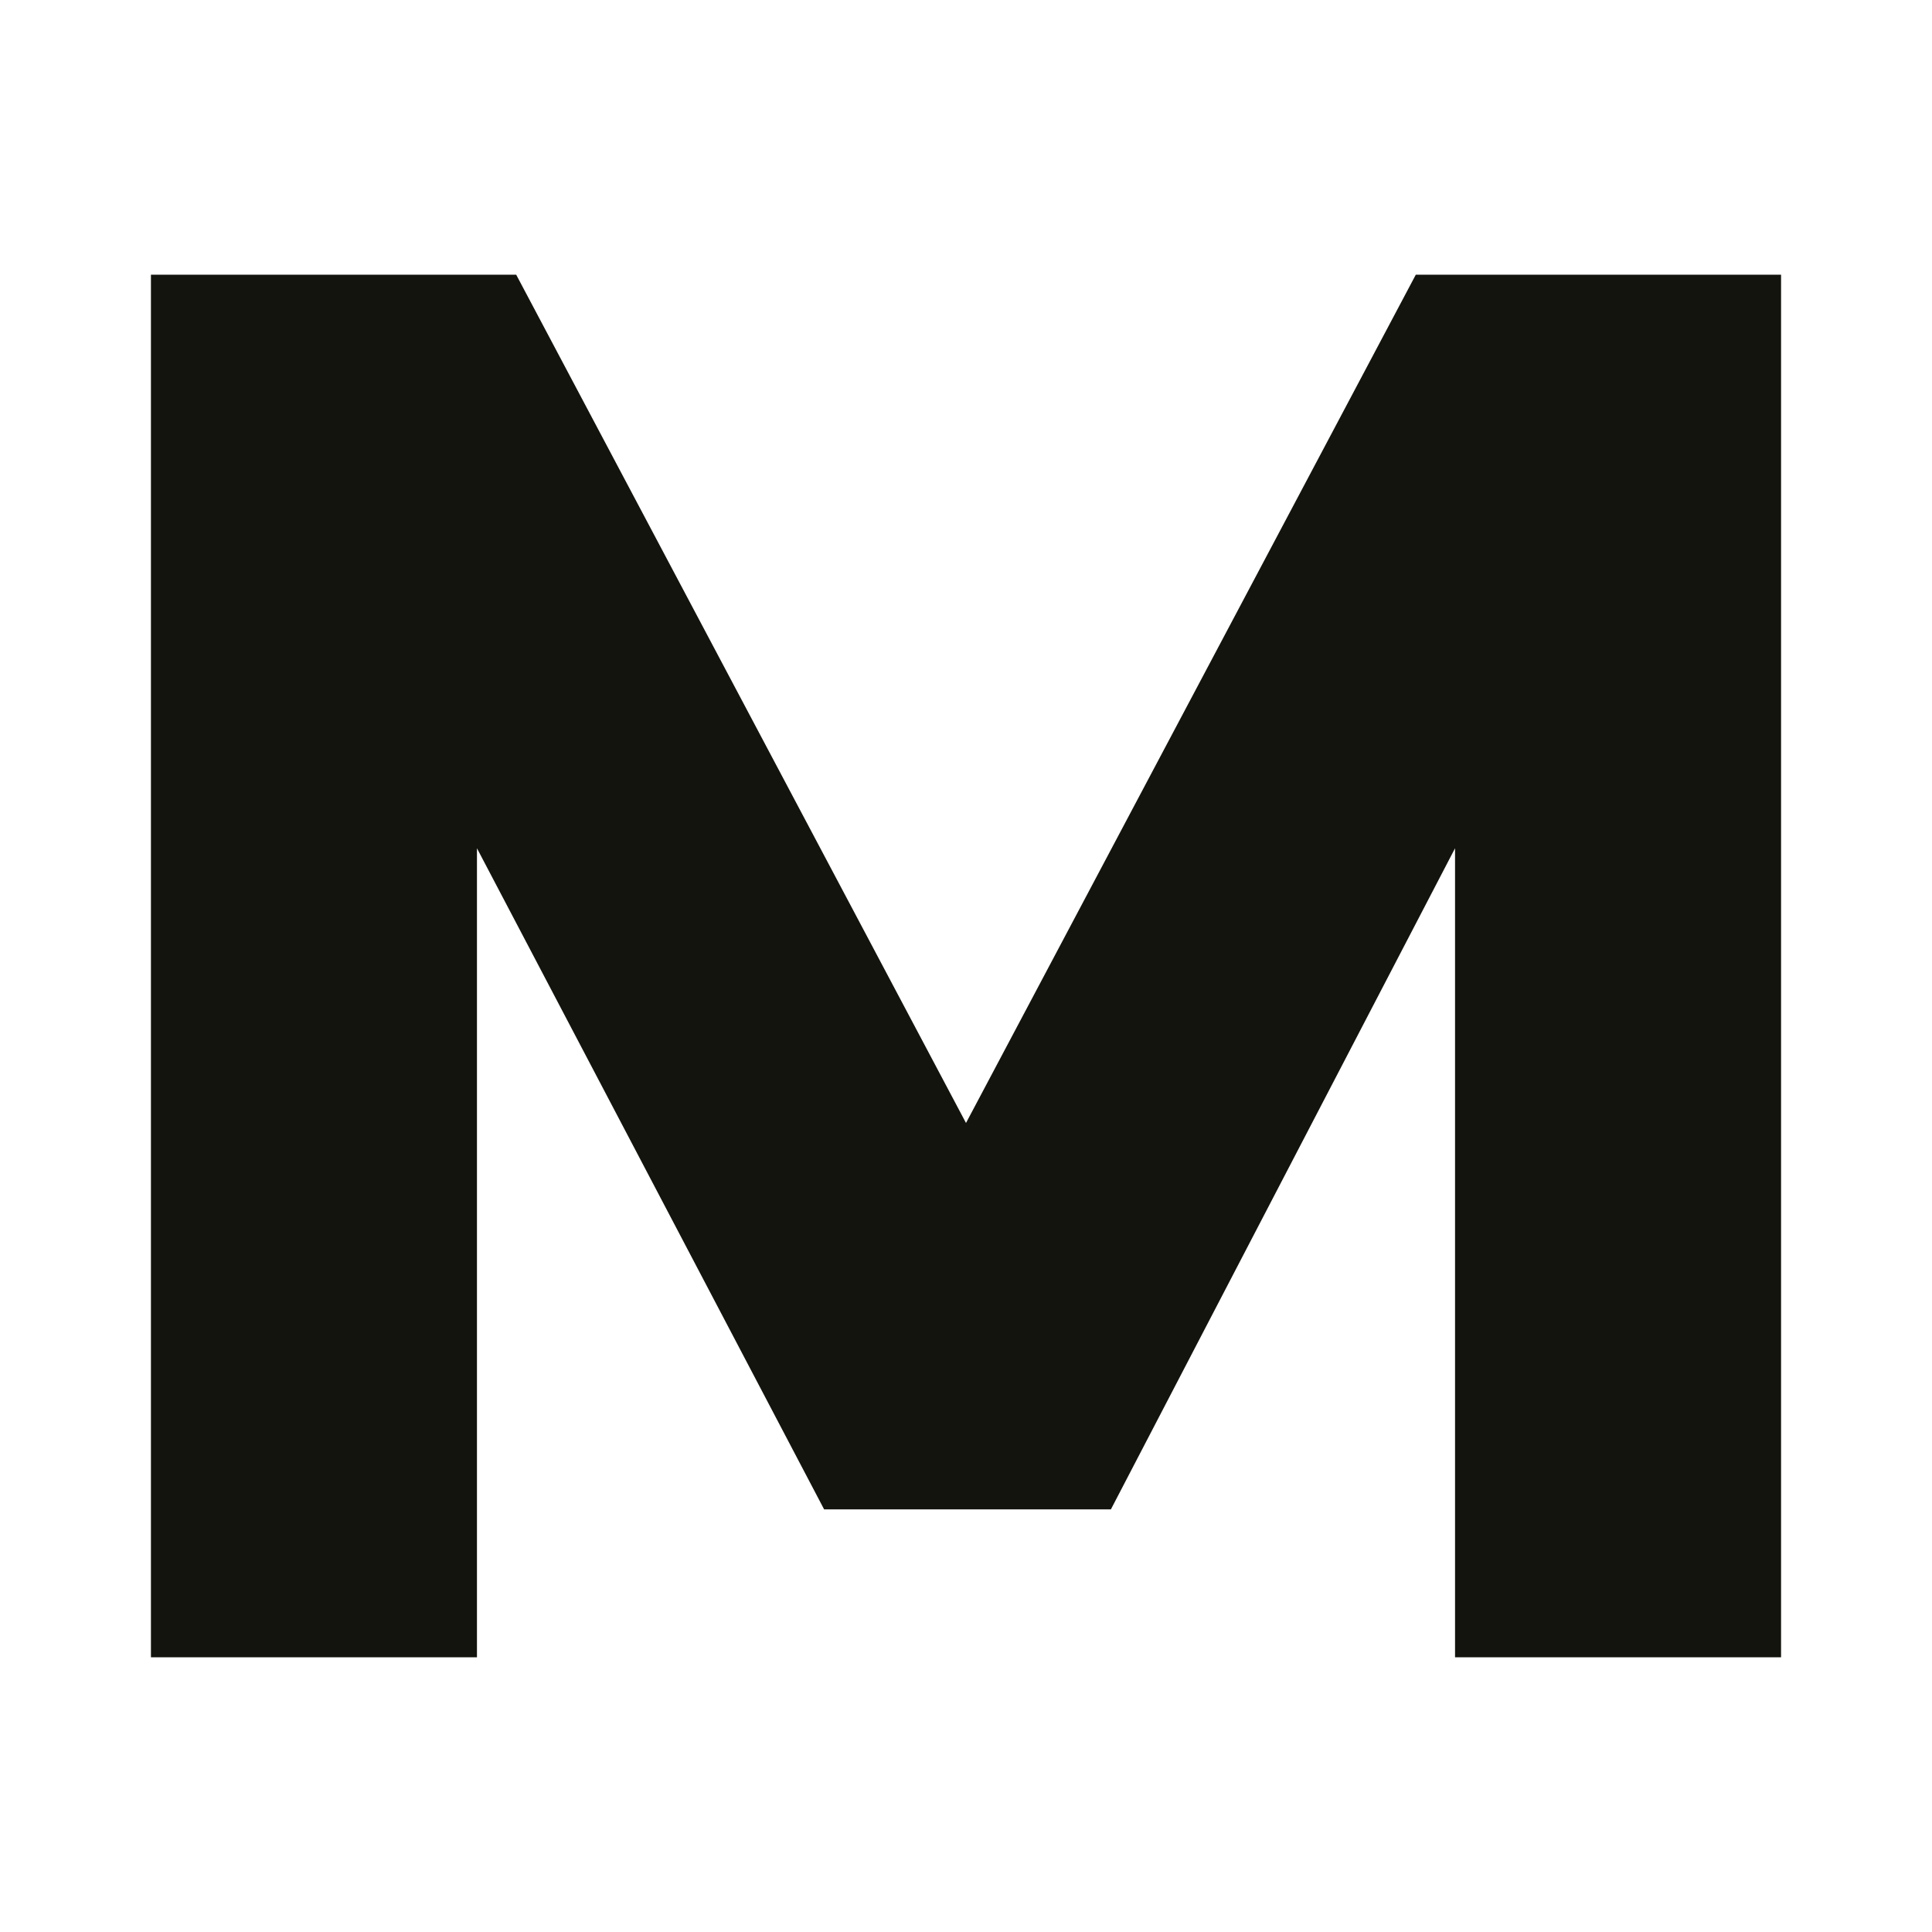
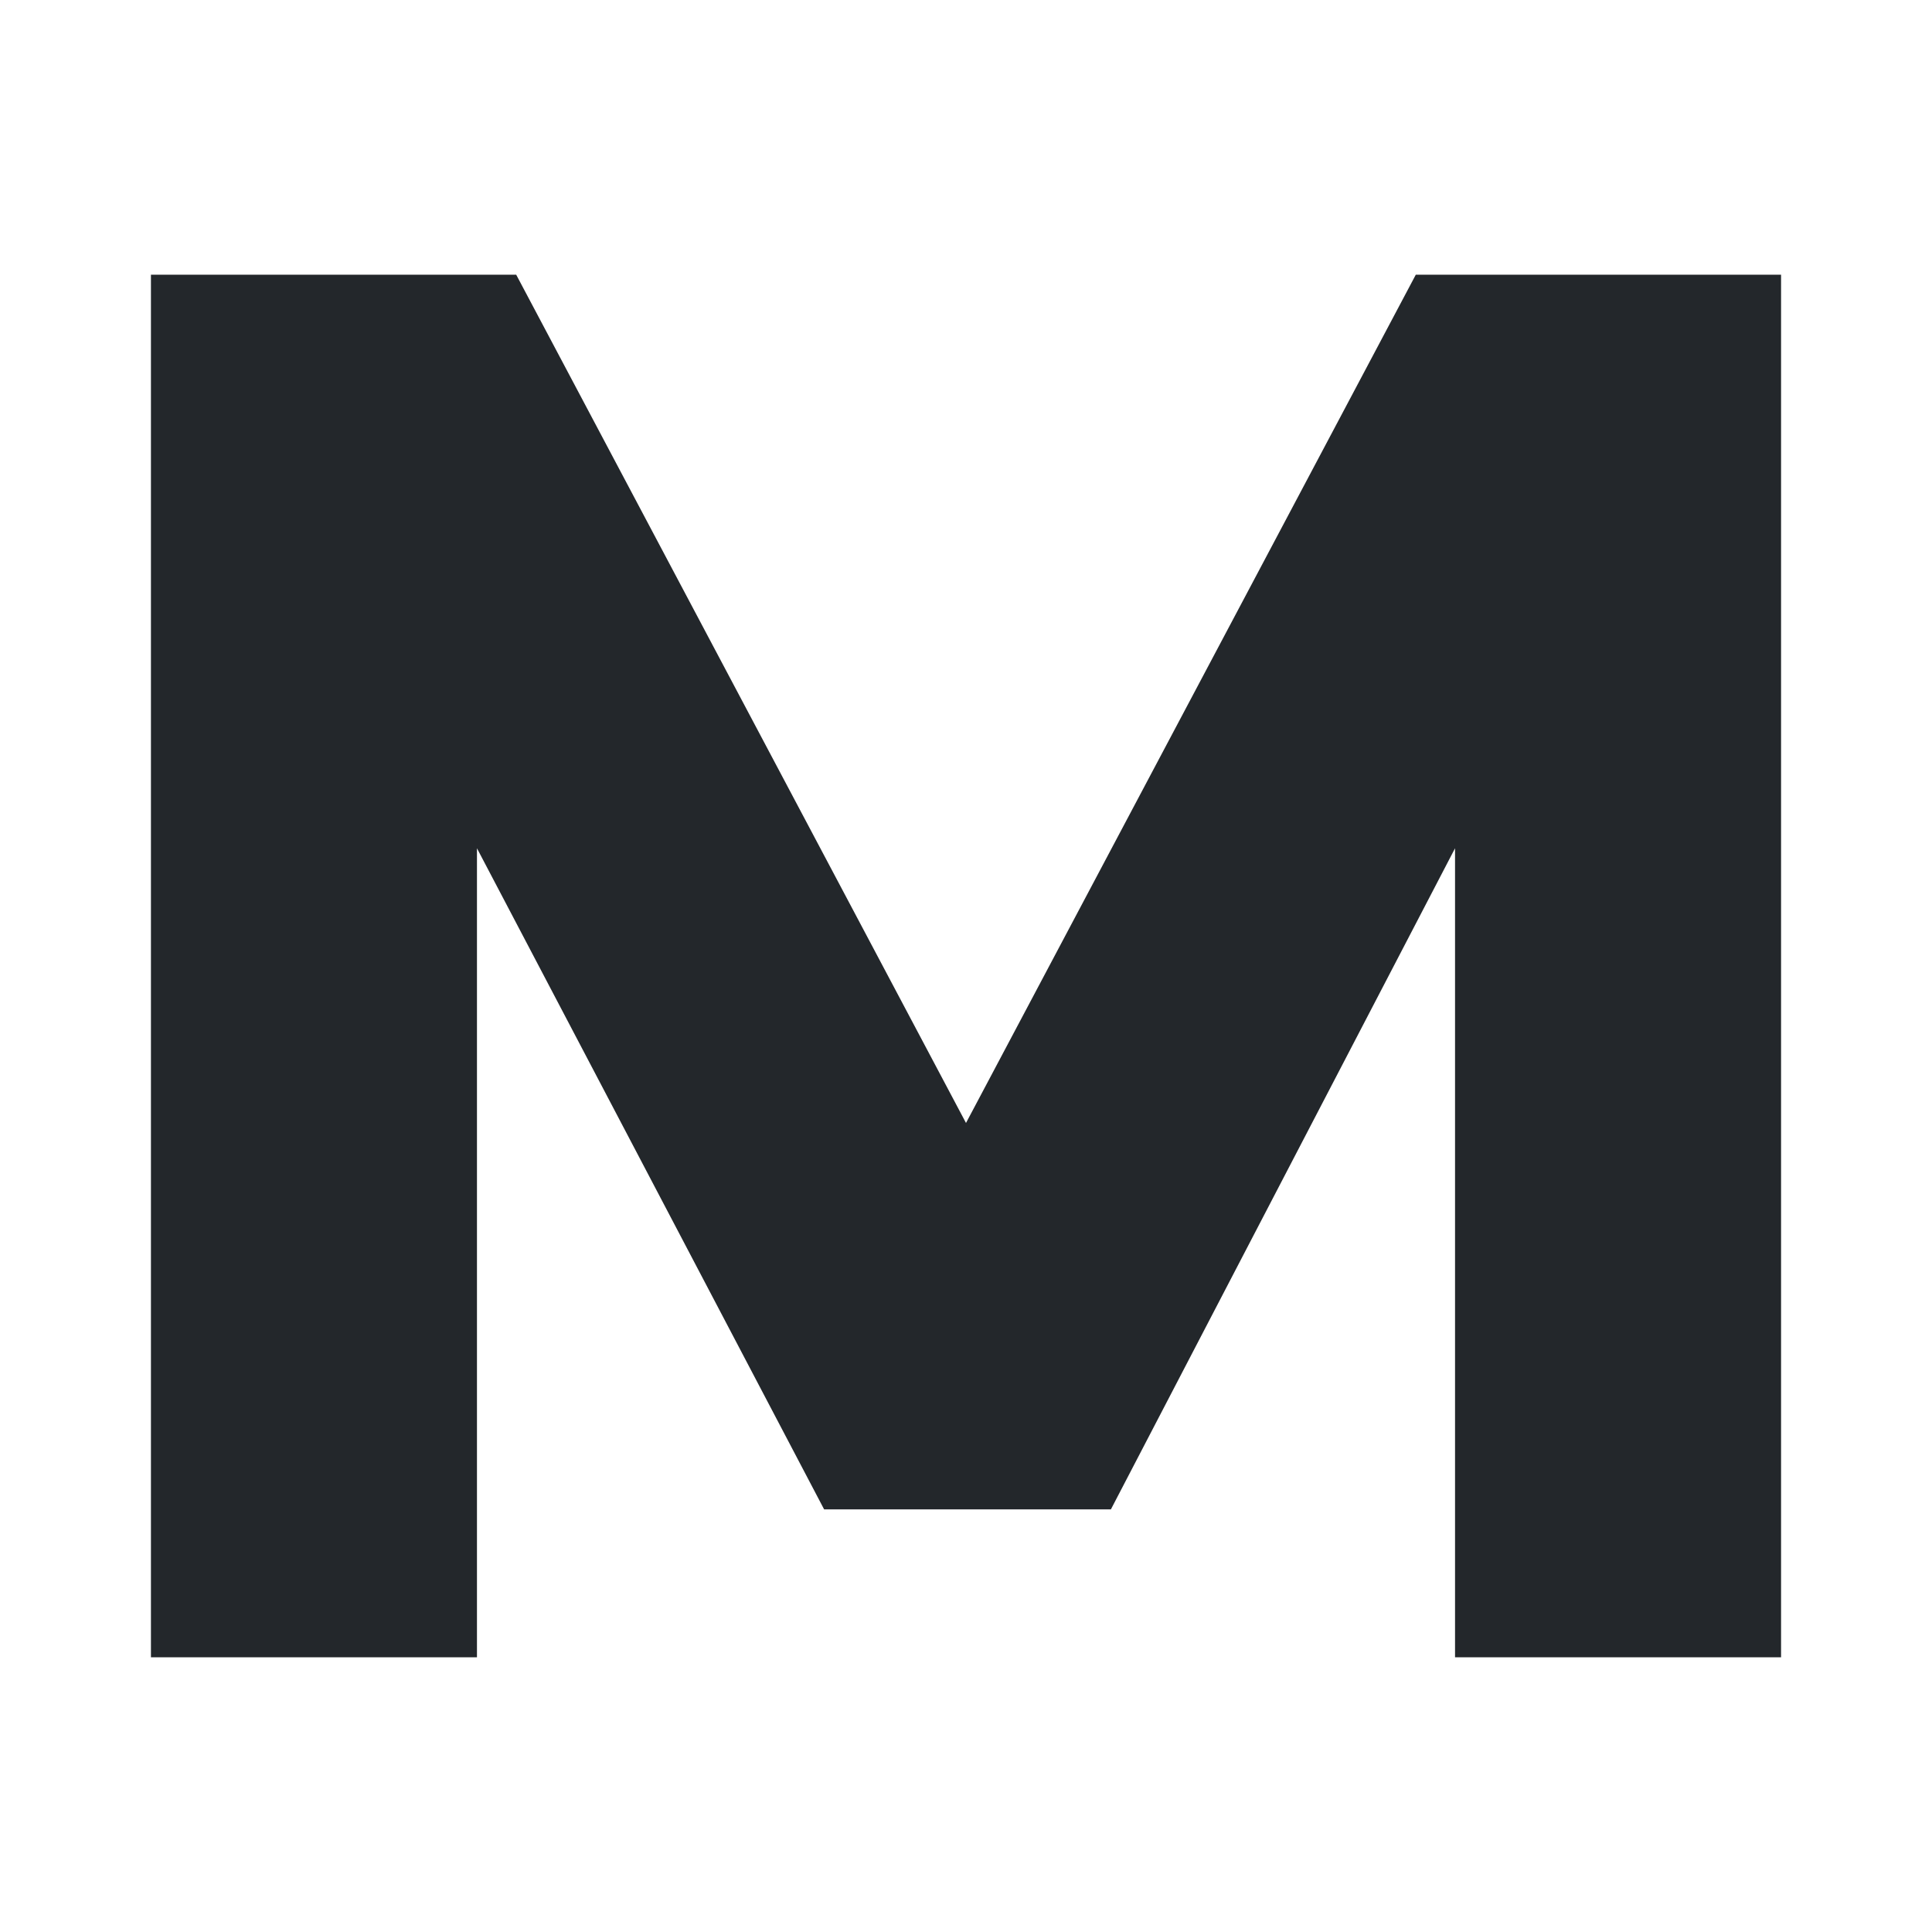
<svg xmlns="http://www.w3.org/2000/svg" viewBox="0 0 64 64" width="64" height="64">
  <style>
-     path { fill: #14140f; }
+     path { fill: #23272b; }
    @media (prefers-color-scheme: dark) {
-       path { fill: #f4f1ea; }
+       path { fill: #eef1ec; }
    }
  </style>
  <path d="M5 54.9V9.1h12.1L32 37.2 46.9 9.1H59v45.8H48.2V28.1L36.8 50h-9.5L15.8 28.1v26.8z" />
</svg>
